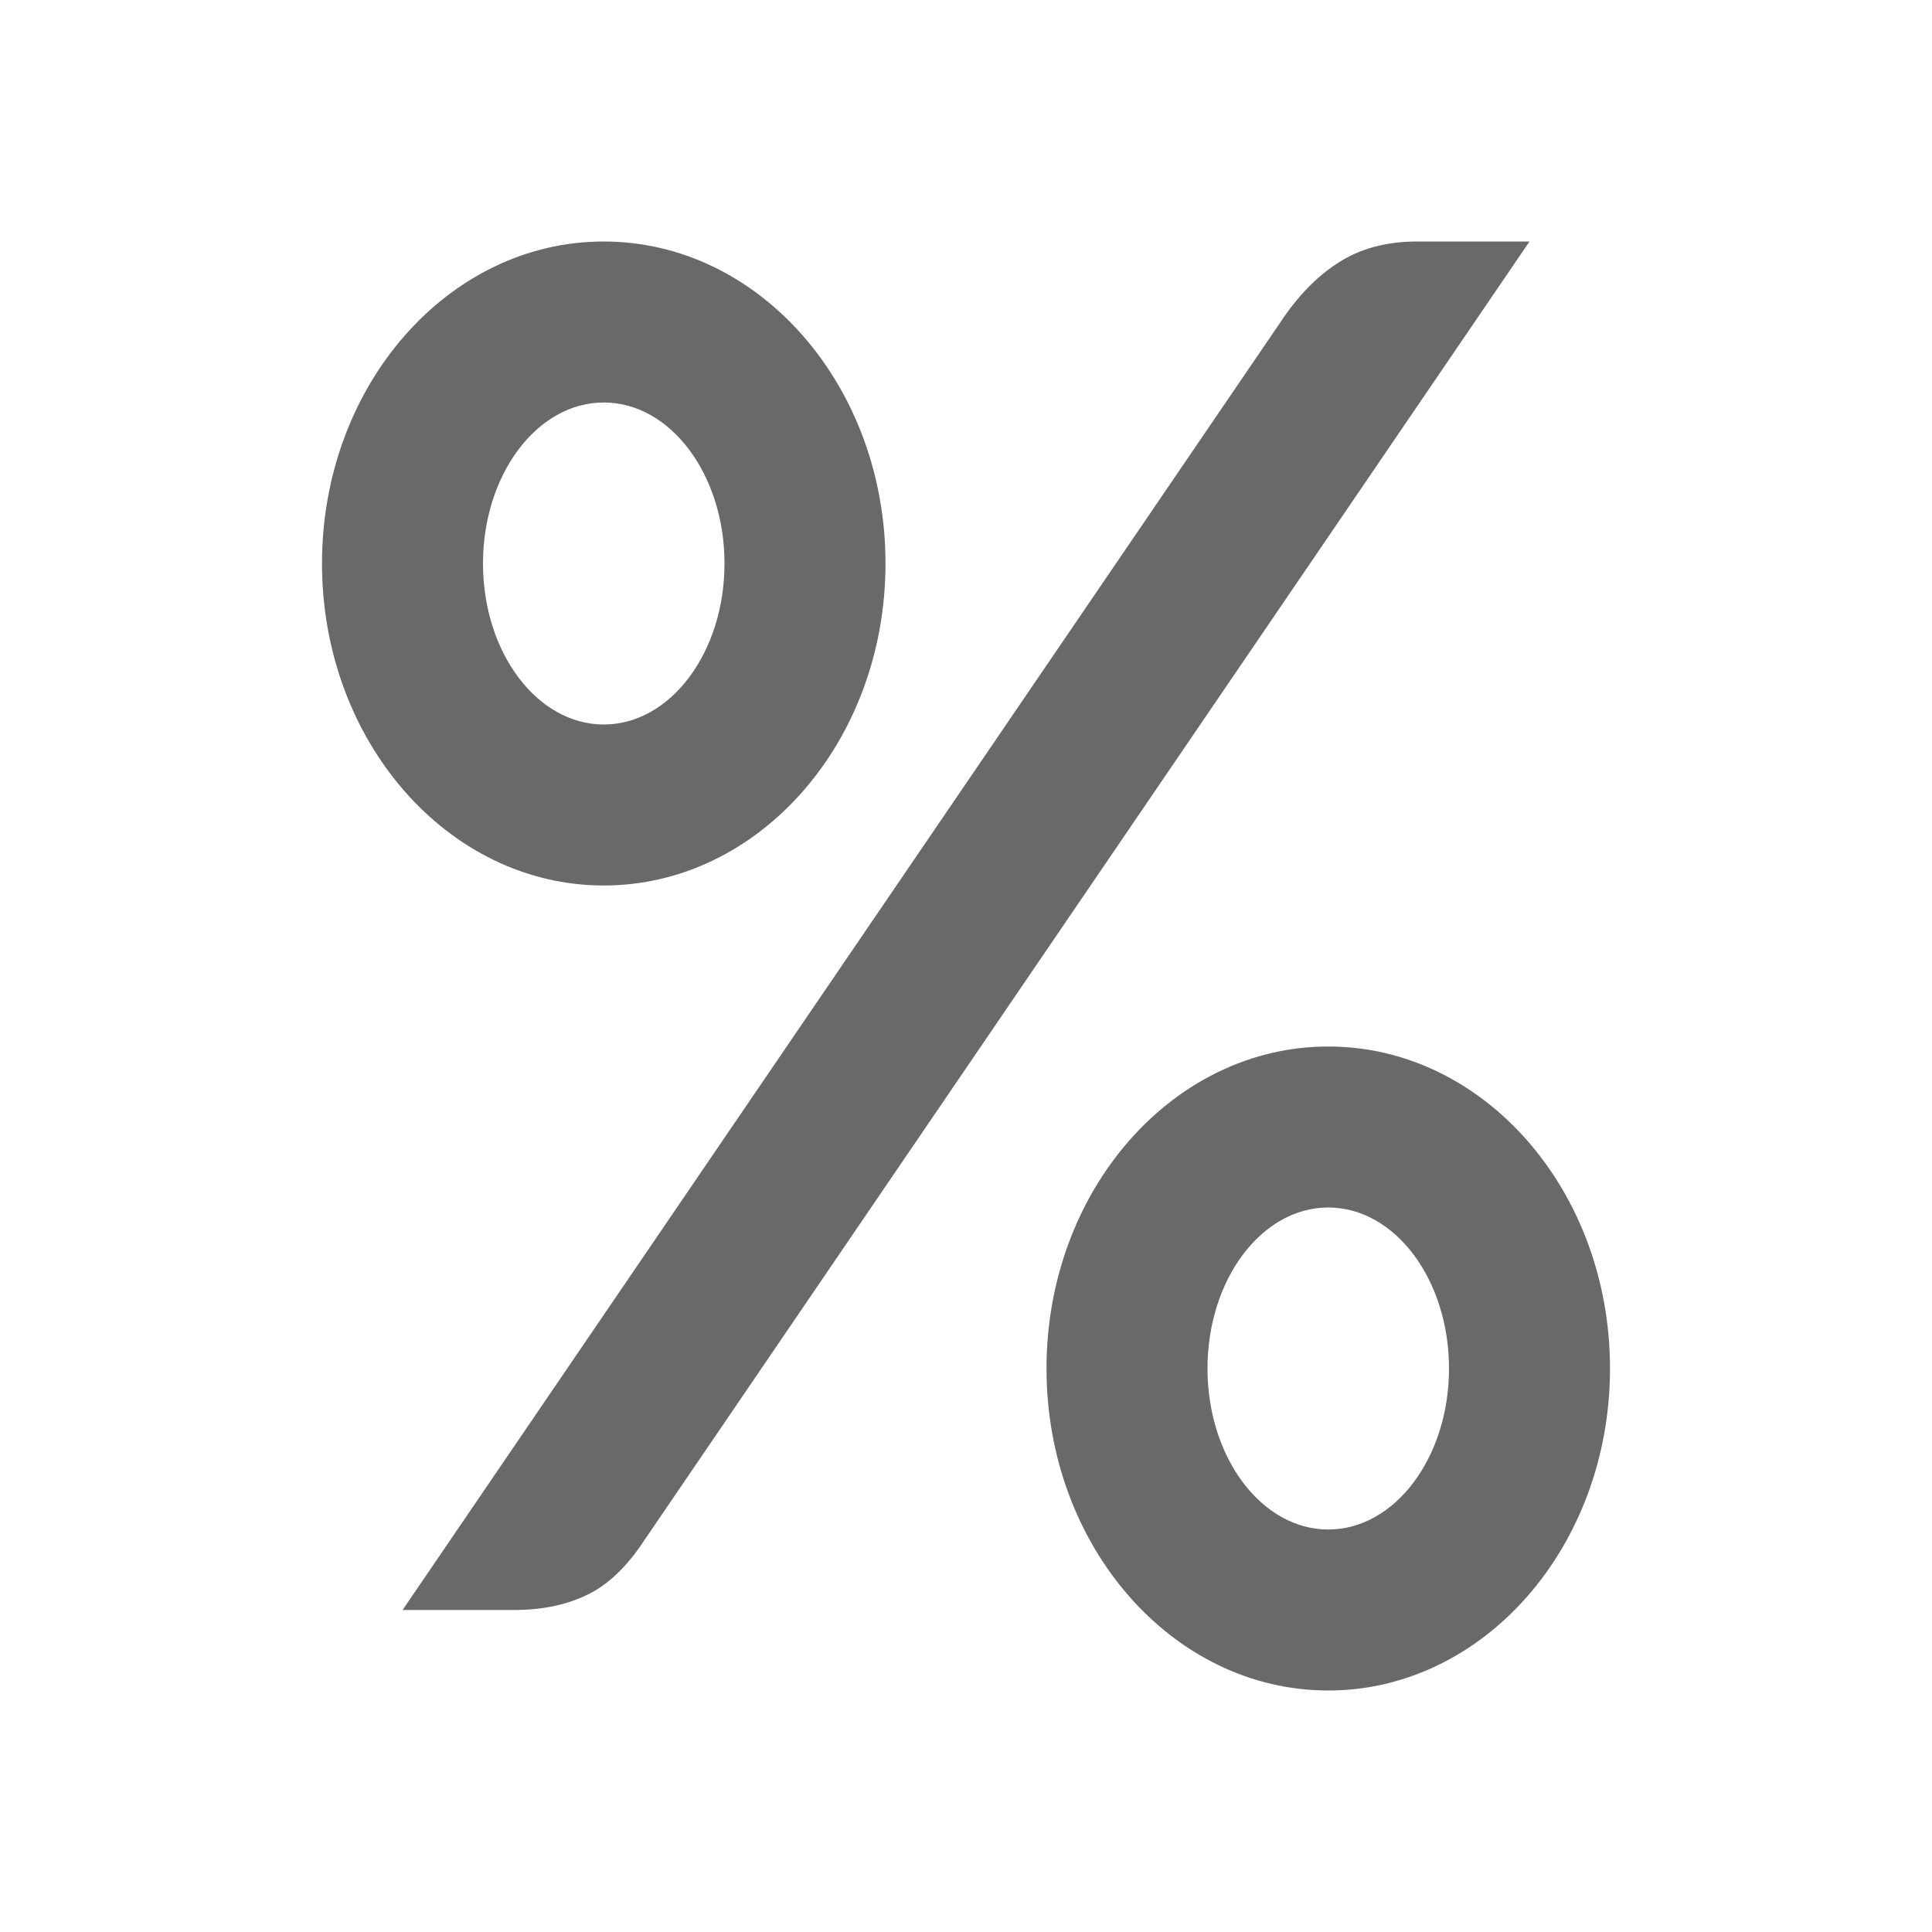
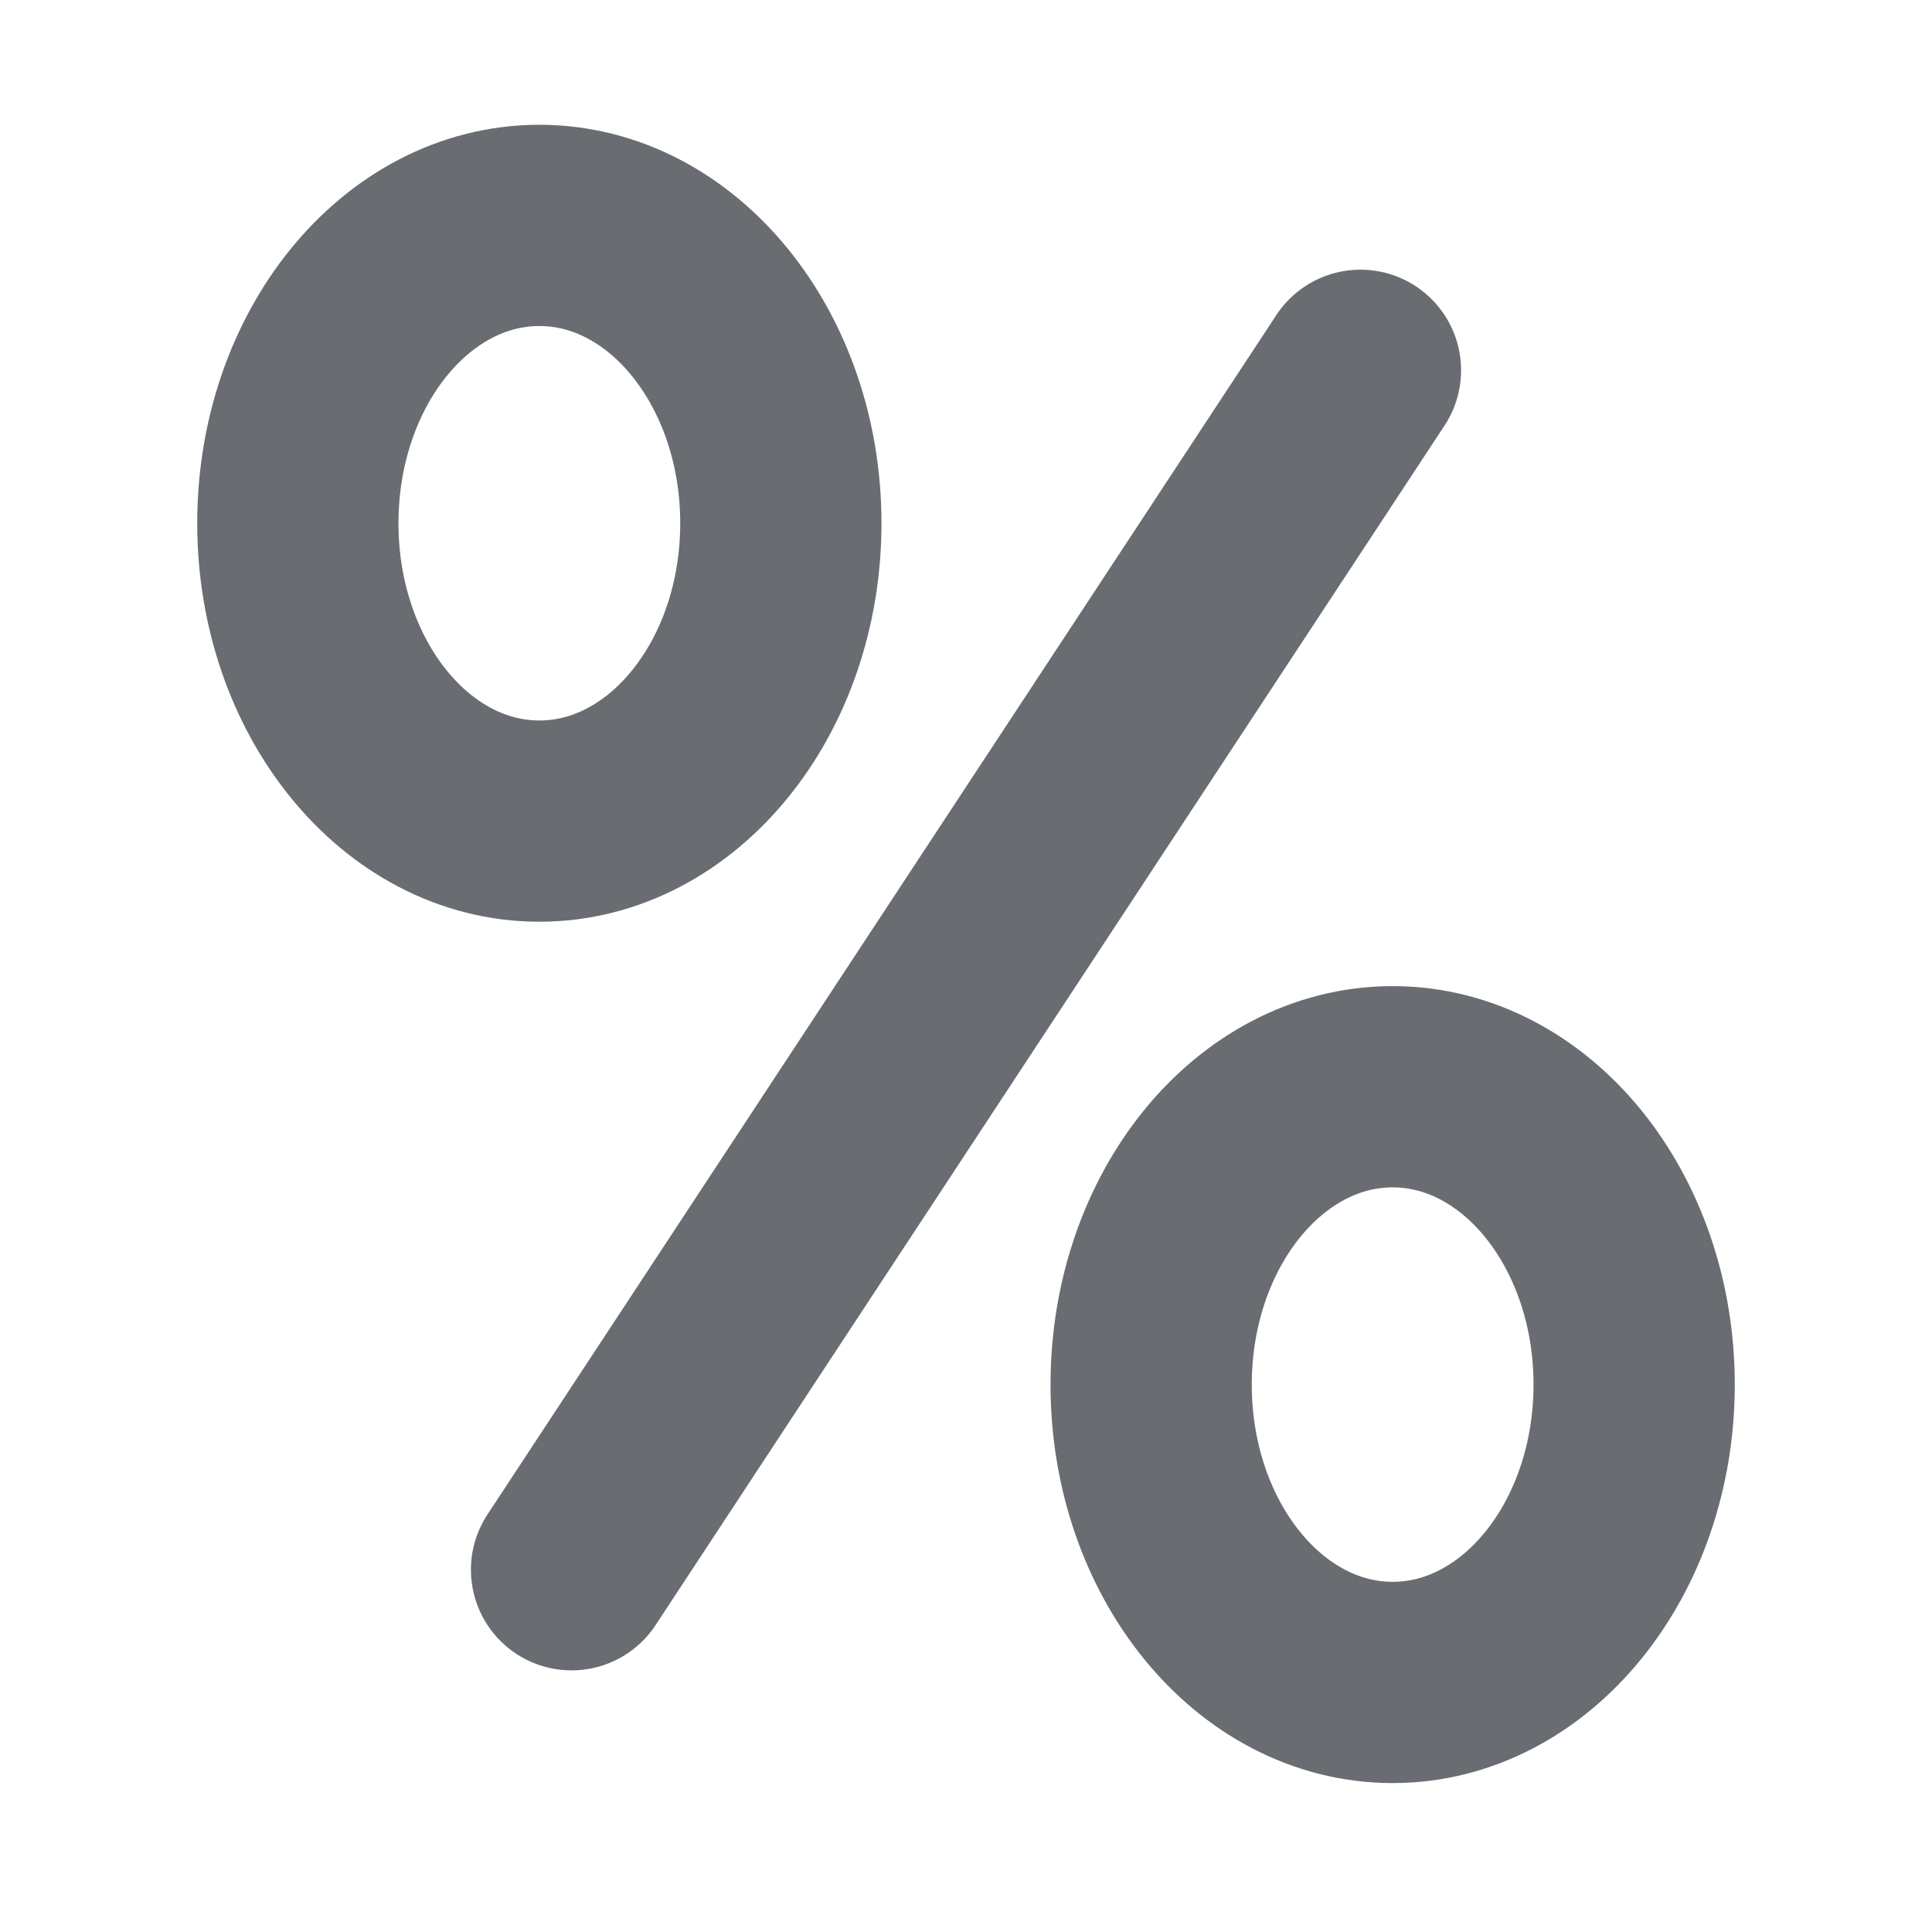
- <svg xmlns="http://www.w3.org/2000/svg" viewBox="0 0 24 24">
-   <path d="m7.5 3a3.5 4 0 0 0 -3.5 4 3.5 4 0 0 0 3.5 4 3.5 4 0 0 0 3.5-4 3.5 4 0 0 0 -3.5-4zm10.104 0c-.384 0-.713.089-.986.268-.265.17-.503.418-.717.742l-10.9 15.99h1.383c.342 0 .64-.06.896-.182.265-.122.508-.353.73-.693l10.99-16.125zm-10.104 2a1.5 2 0 0 1 1.5 2 1.5 2 0 0 1 -1.5 2 1.5 2 0 0 1 -1.5-2 1.5 2 0 0 1 1.5-2zm9 8a3.5 4 0 0 0 -3.5 4 3.5 4 0 0 0 3.5 4 3.5 4 0 0 0 3.5-4 3.5 4 0 0 0 -3.5-4zm0 2a1.5 2 0 0 1 1.5 2 1.5 2 0 0 1 -1.5 2 1.5 2 0 0 1 -1.5-2 1.5 2 0 0 1 1.5-2z" fill="#696969" />
+ <svg xmlns="http://www.w3.org/2000/svg" version="1.1" id="Layer_1" x="0px" y="0px" viewBox="0 0 24 24" enable-background="new 0 0 24 24" xml:space="preserve">
+   <line fill="none" stroke="#696D72" stroke-width="2.5" stroke-linecap="round" stroke-miterlimit="10" x1="16.9" y1="4.6" x2="7.1" y2="19.5" />
+   <ellipse fill="none" stroke="#696D72" stroke-width="2.5" stroke-linecap="round" stroke-miterlimit="10" cx="6.7" cy="6.5" rx="3" ry="3.7" />
+   <ellipse fill="none" stroke="#696D72" stroke-width="2.5" stroke-linecap="round" stroke-miterlimit="10" cx="17.3" cy="17.2" rx="3" ry="3.7" />
</svg>
